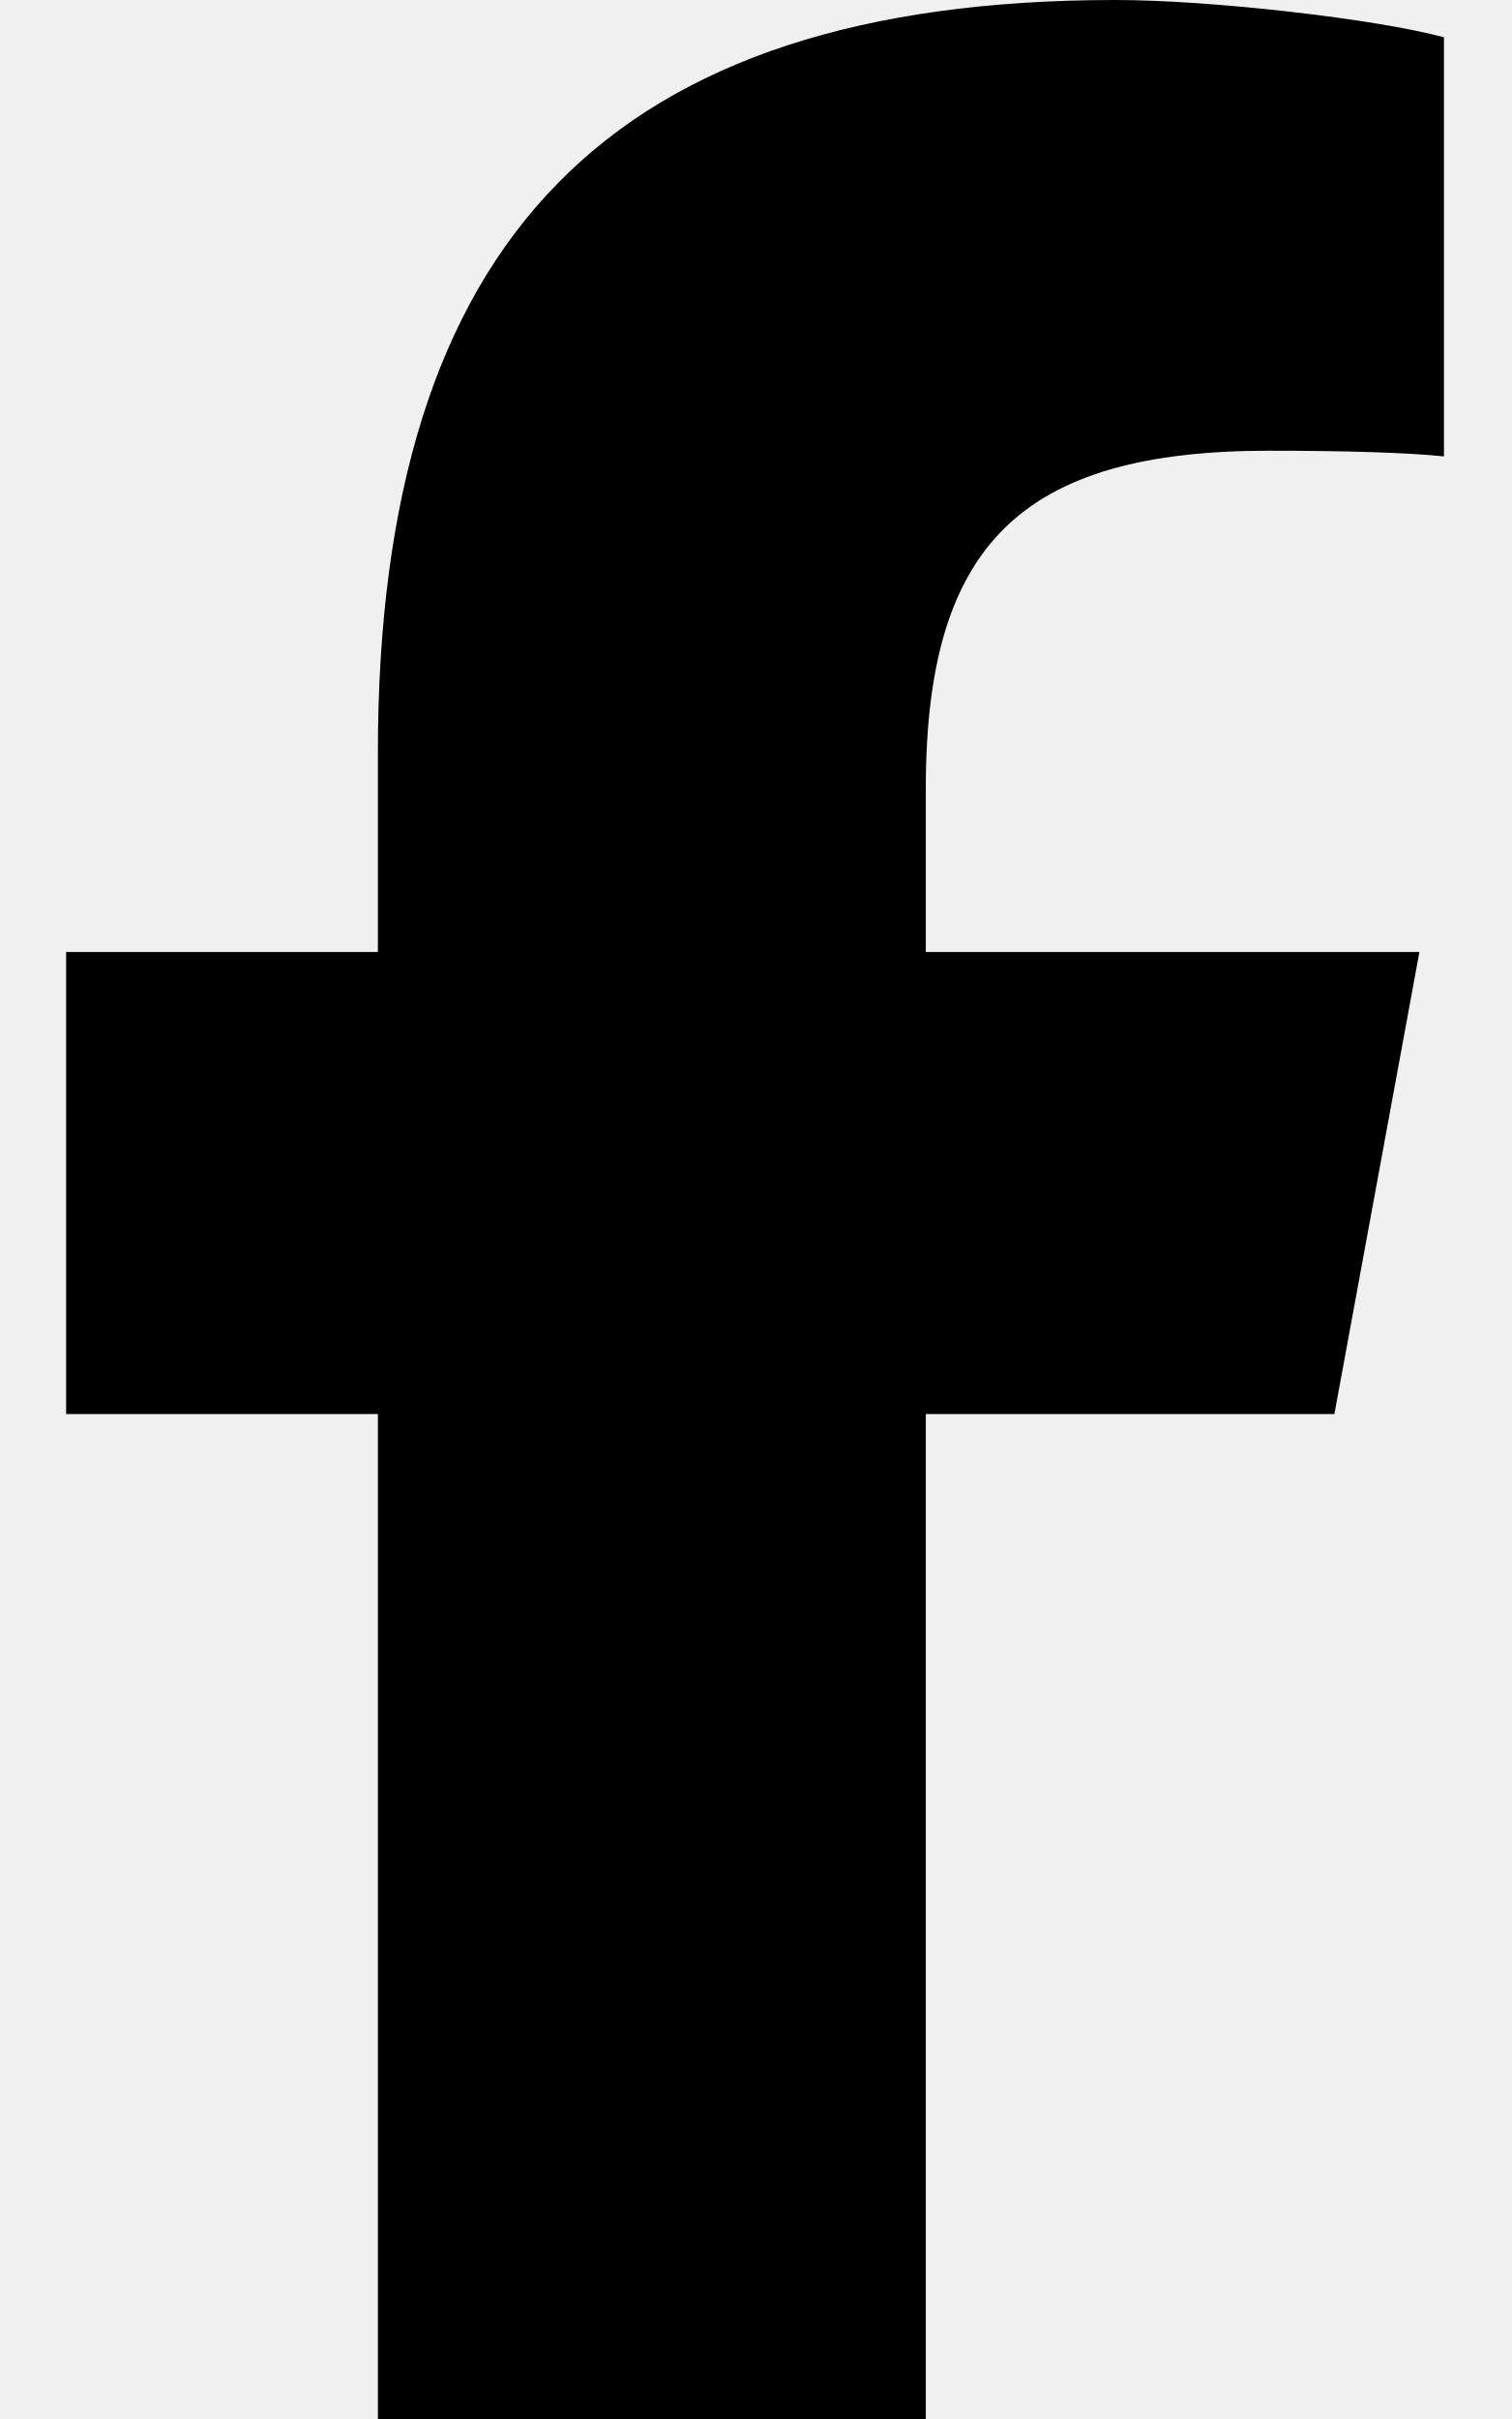
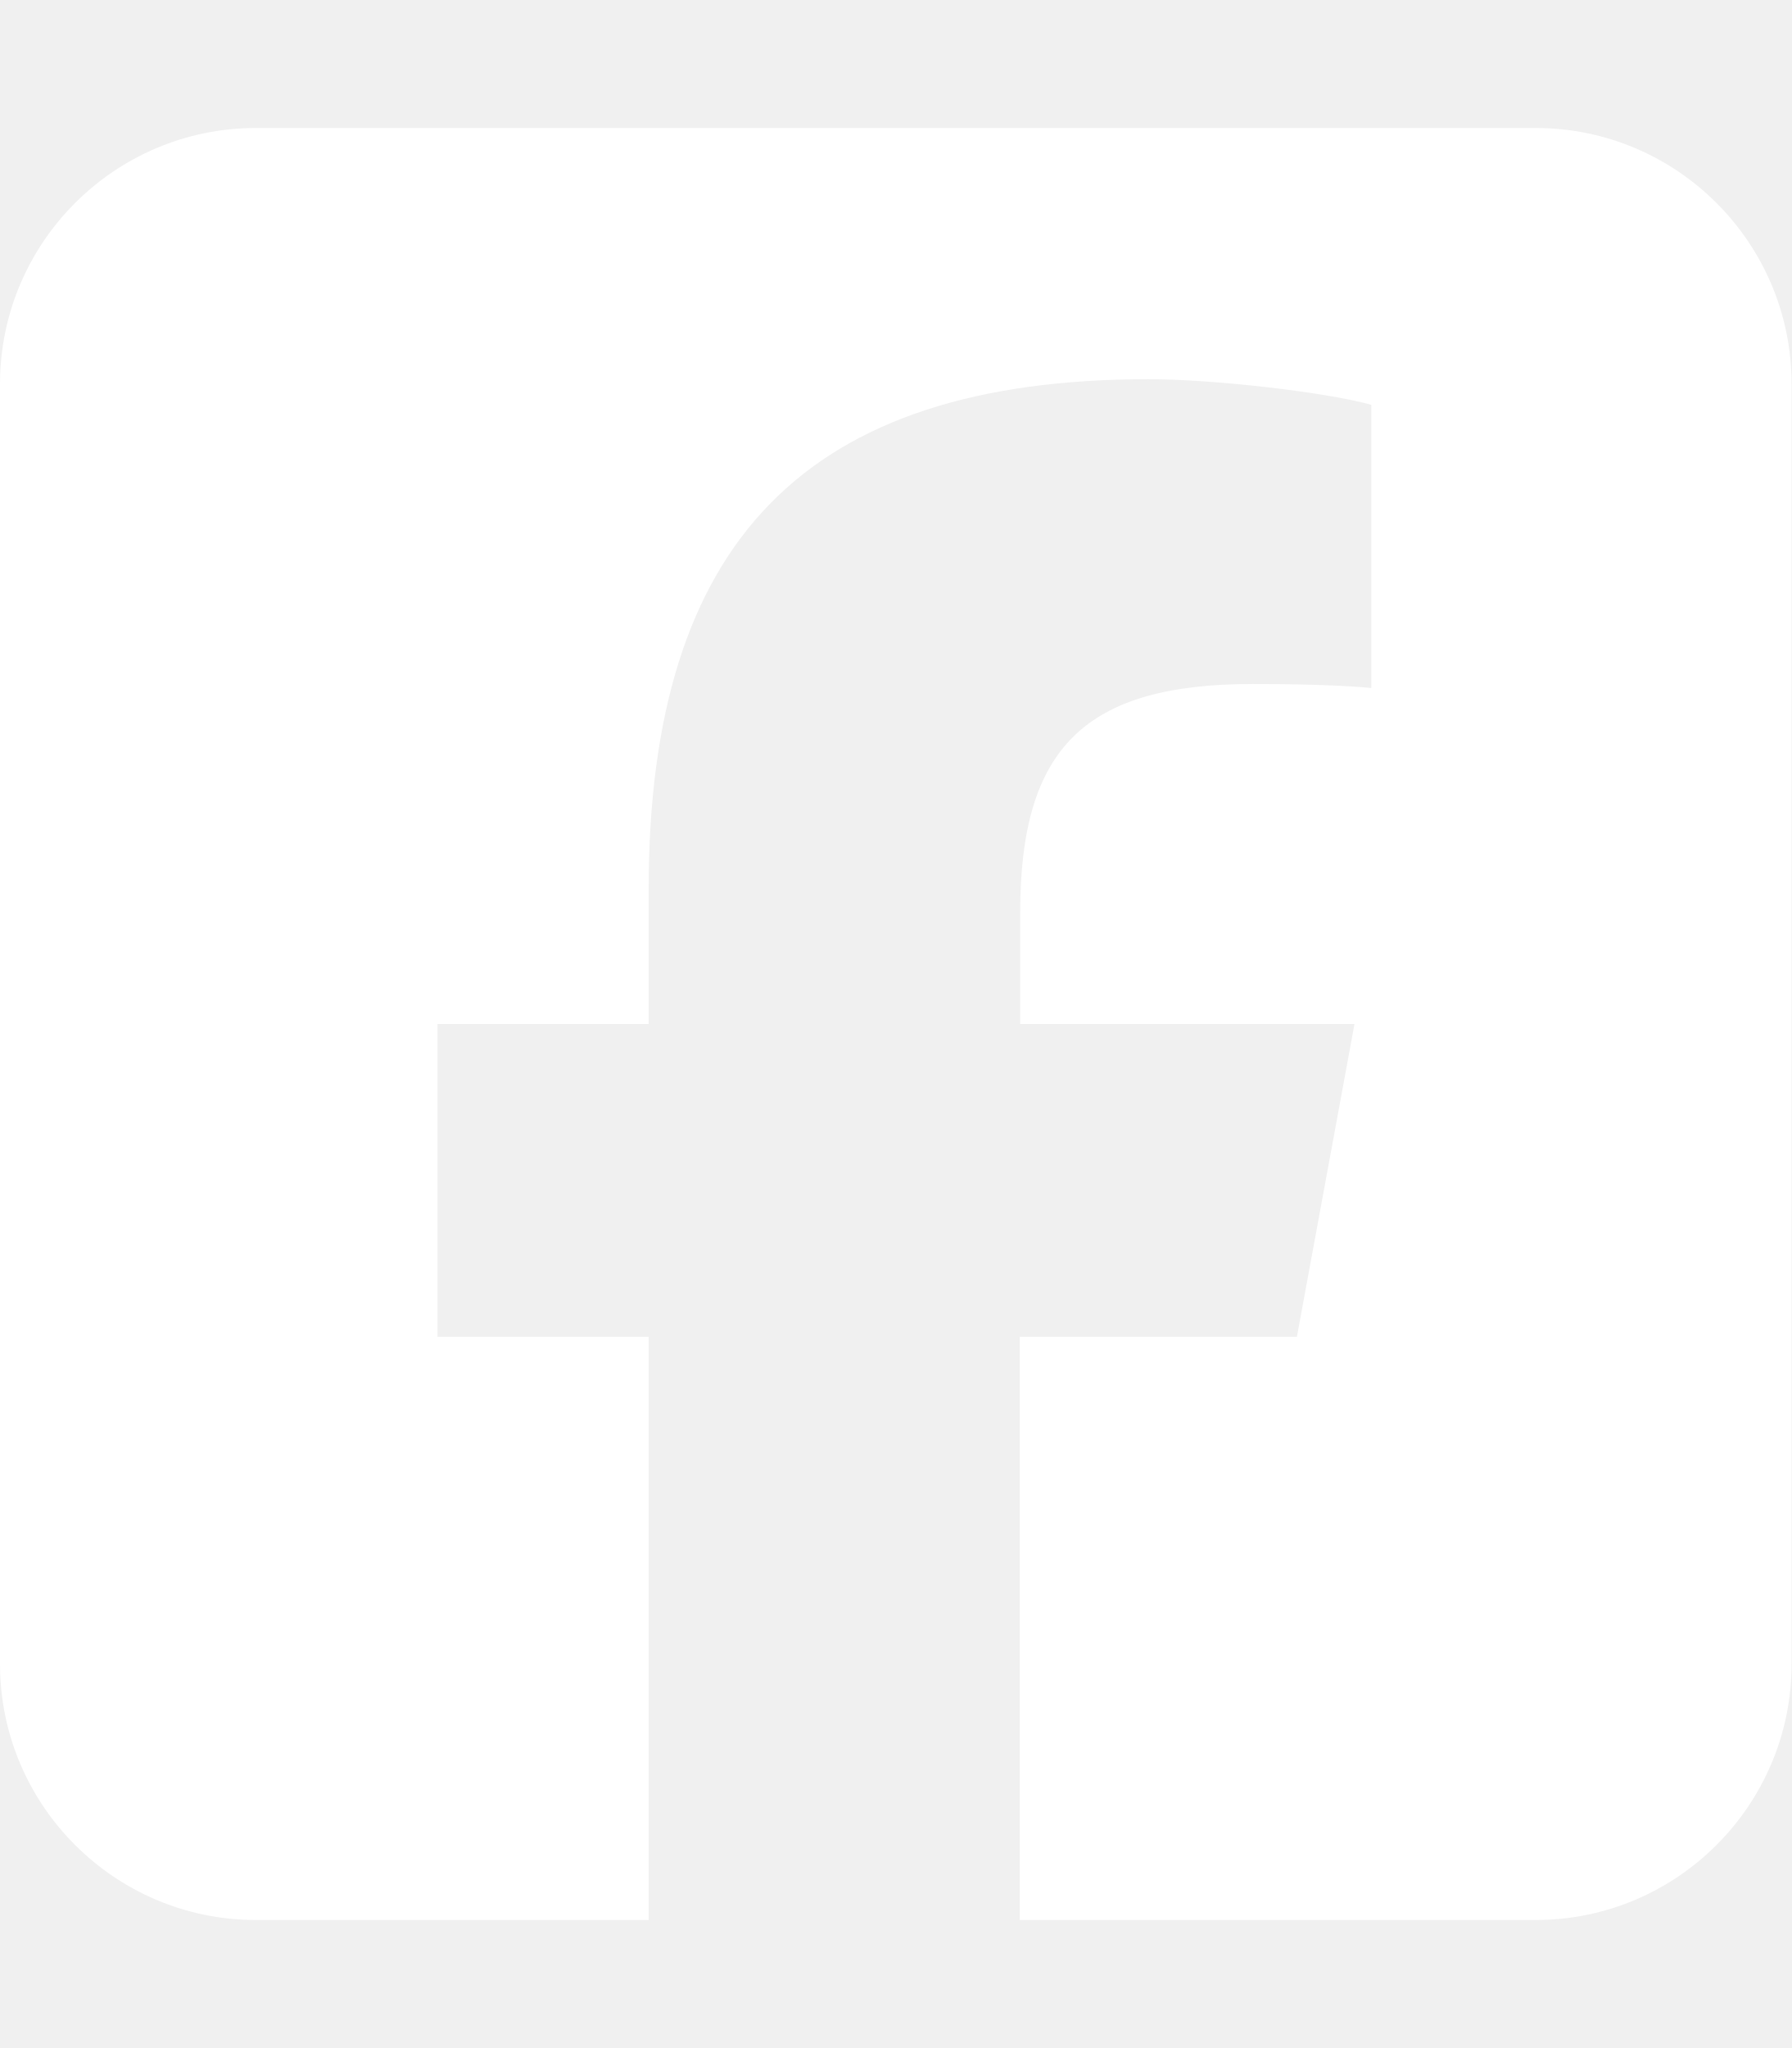
- <svg xmlns="http://www.w3.org/2000/svg" viewBox="0 0 320 512">
-   <path fill="#000000" d="M80 299.3V512H196V299.3h86.5l18-97.8H196V166.9c0-51.7 20.3-71.5 72.7-71.5c16.3 0 29.4 .4 37 1.2V7.9C291.4 4 256.4 0 236.2 0C129.3 0 80 50.5 80 159.4v42.1H14v97.8H80z" />
+ <svg xmlns="http://www.w3.org/2000/svg" viewBox="0 0 448 512">
+   <path fill="#ffffff" d="M64 32C28.7 32 0 60.7 0 96V416c0 35.3 28.7 64 64 64h98.2V334.2H109.4V256h52.8V222.3c0-87.1 39.4-127.5 125-127.5c16.2 0 44.2 3.2 55.7 6.4V172c-6-.6-16.5-1-29.6-1c-42 0-58.2 15.9-58.2 57.2V256h83.6l-14.4 78.2H255V480H384c35.3 0 64-28.7 64-64V96c0-35.3-28.7-64-64-64H64z" />
</svg>
